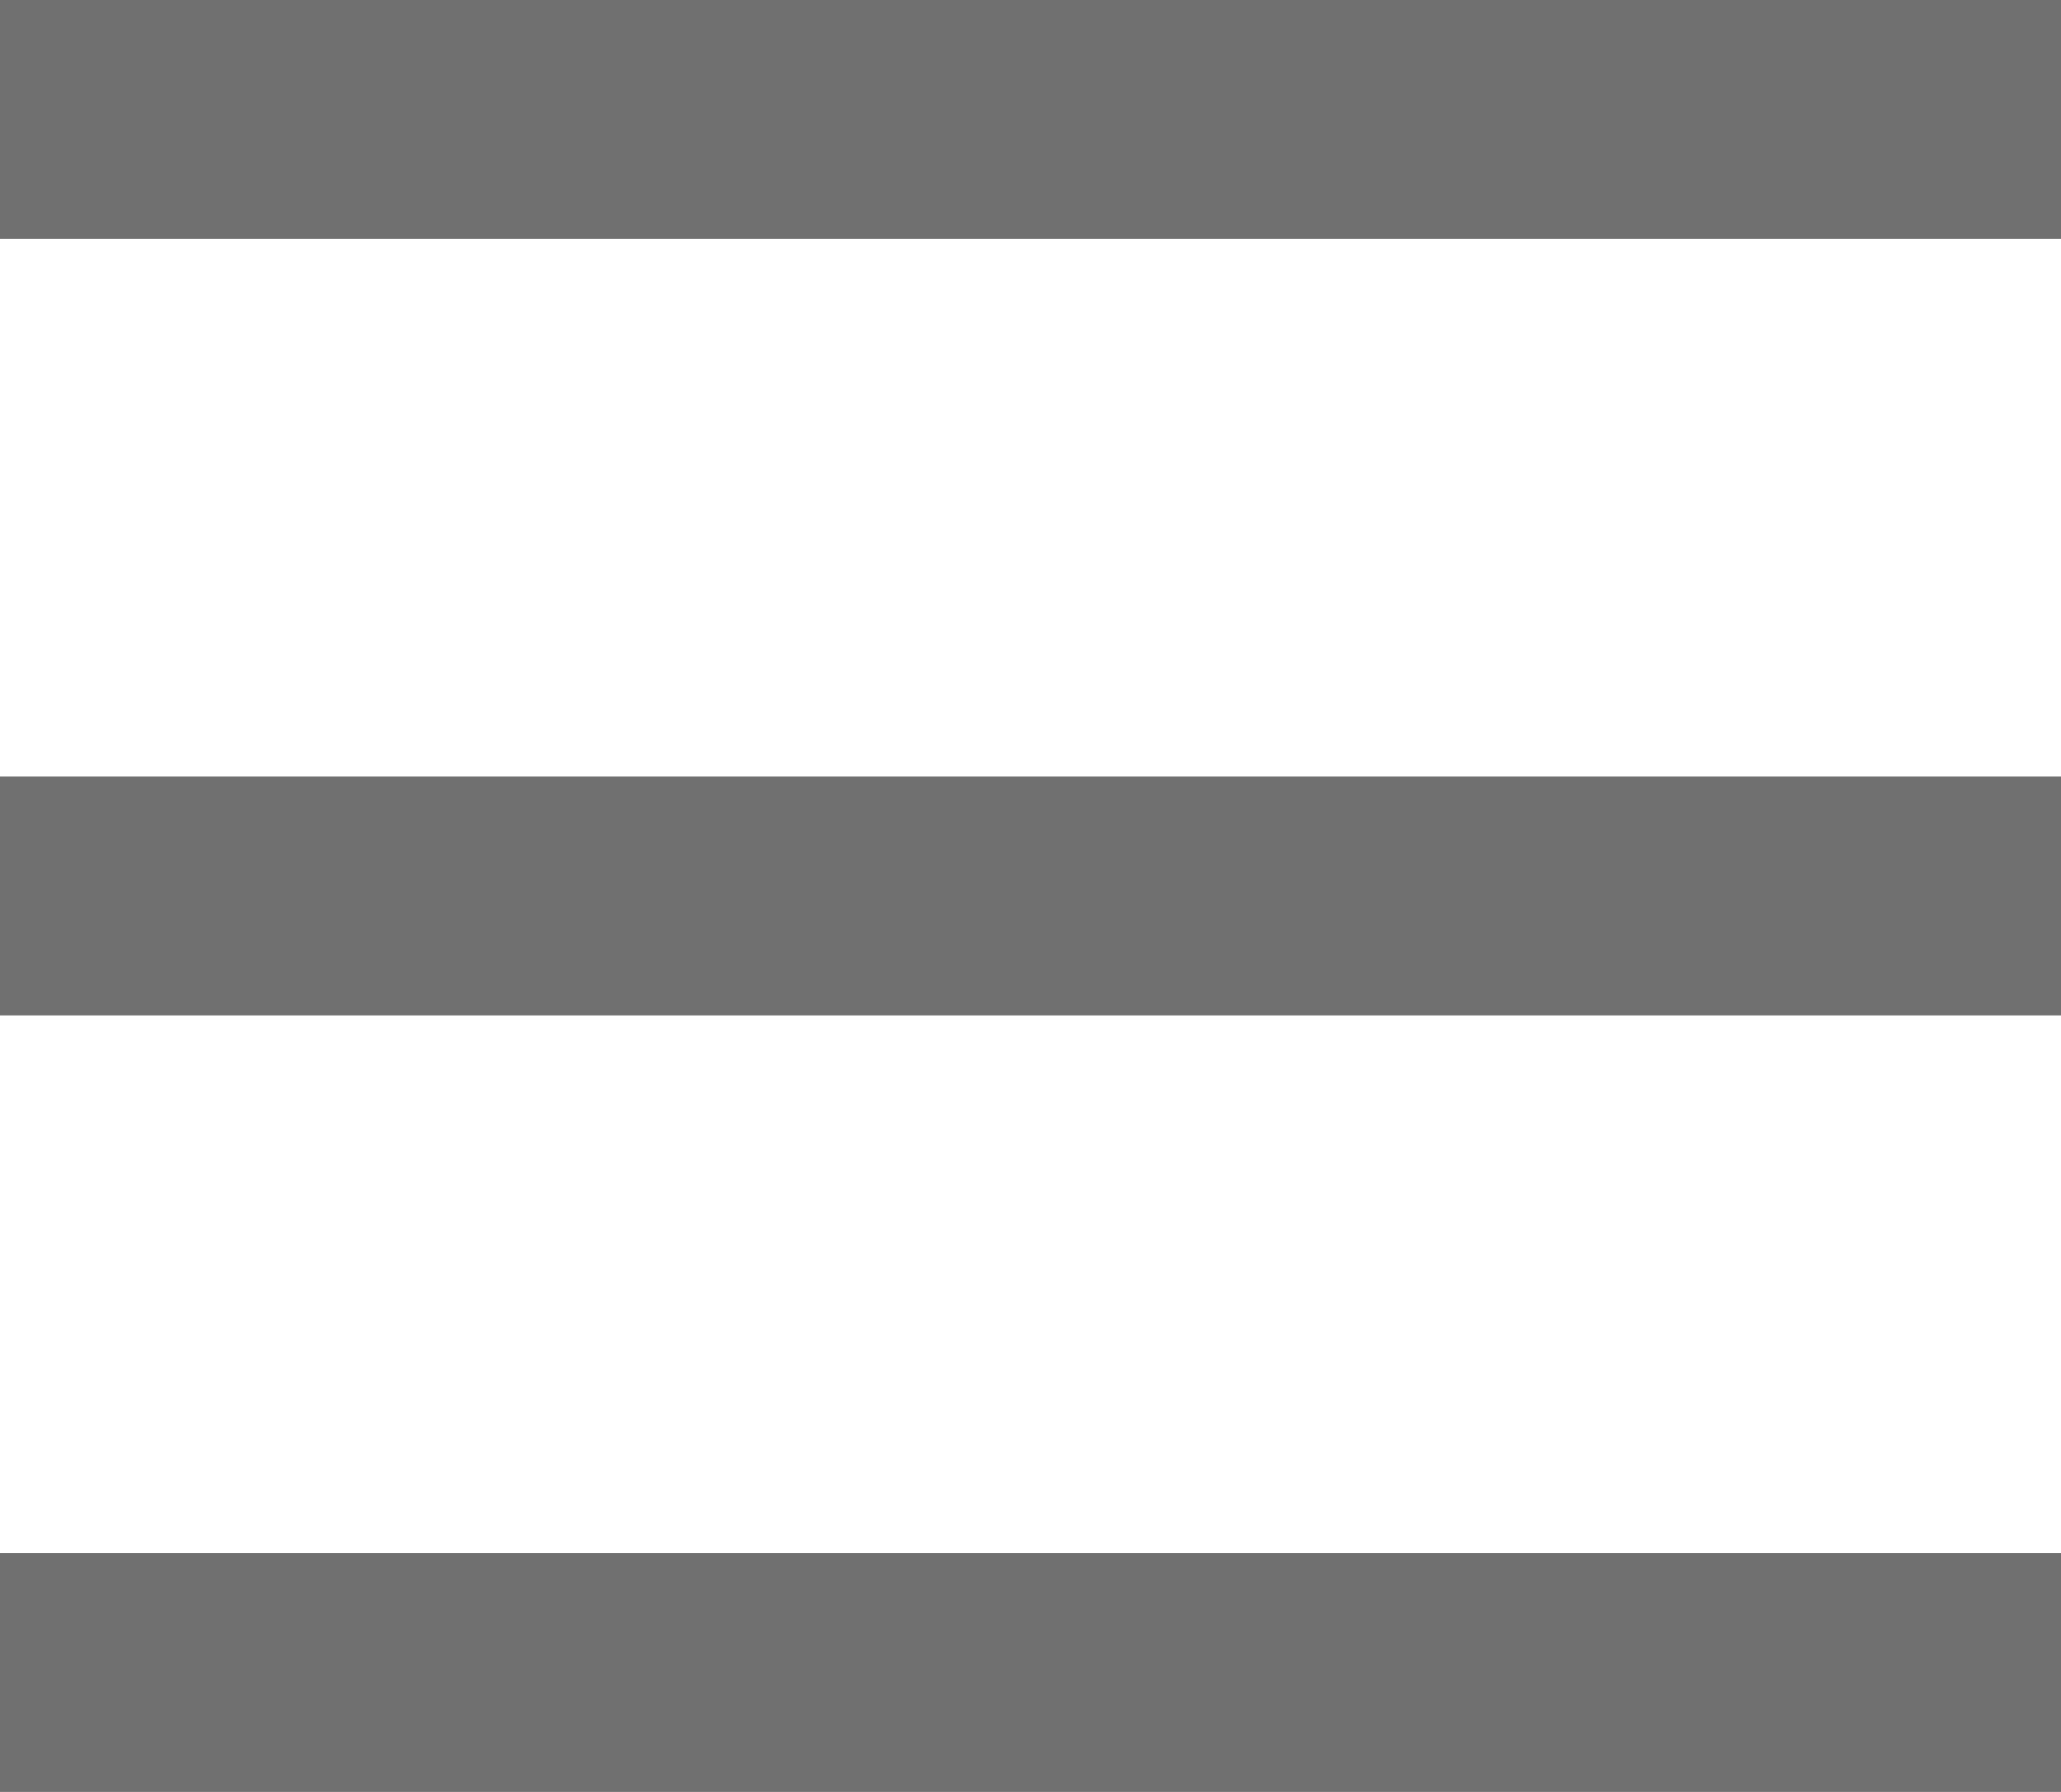
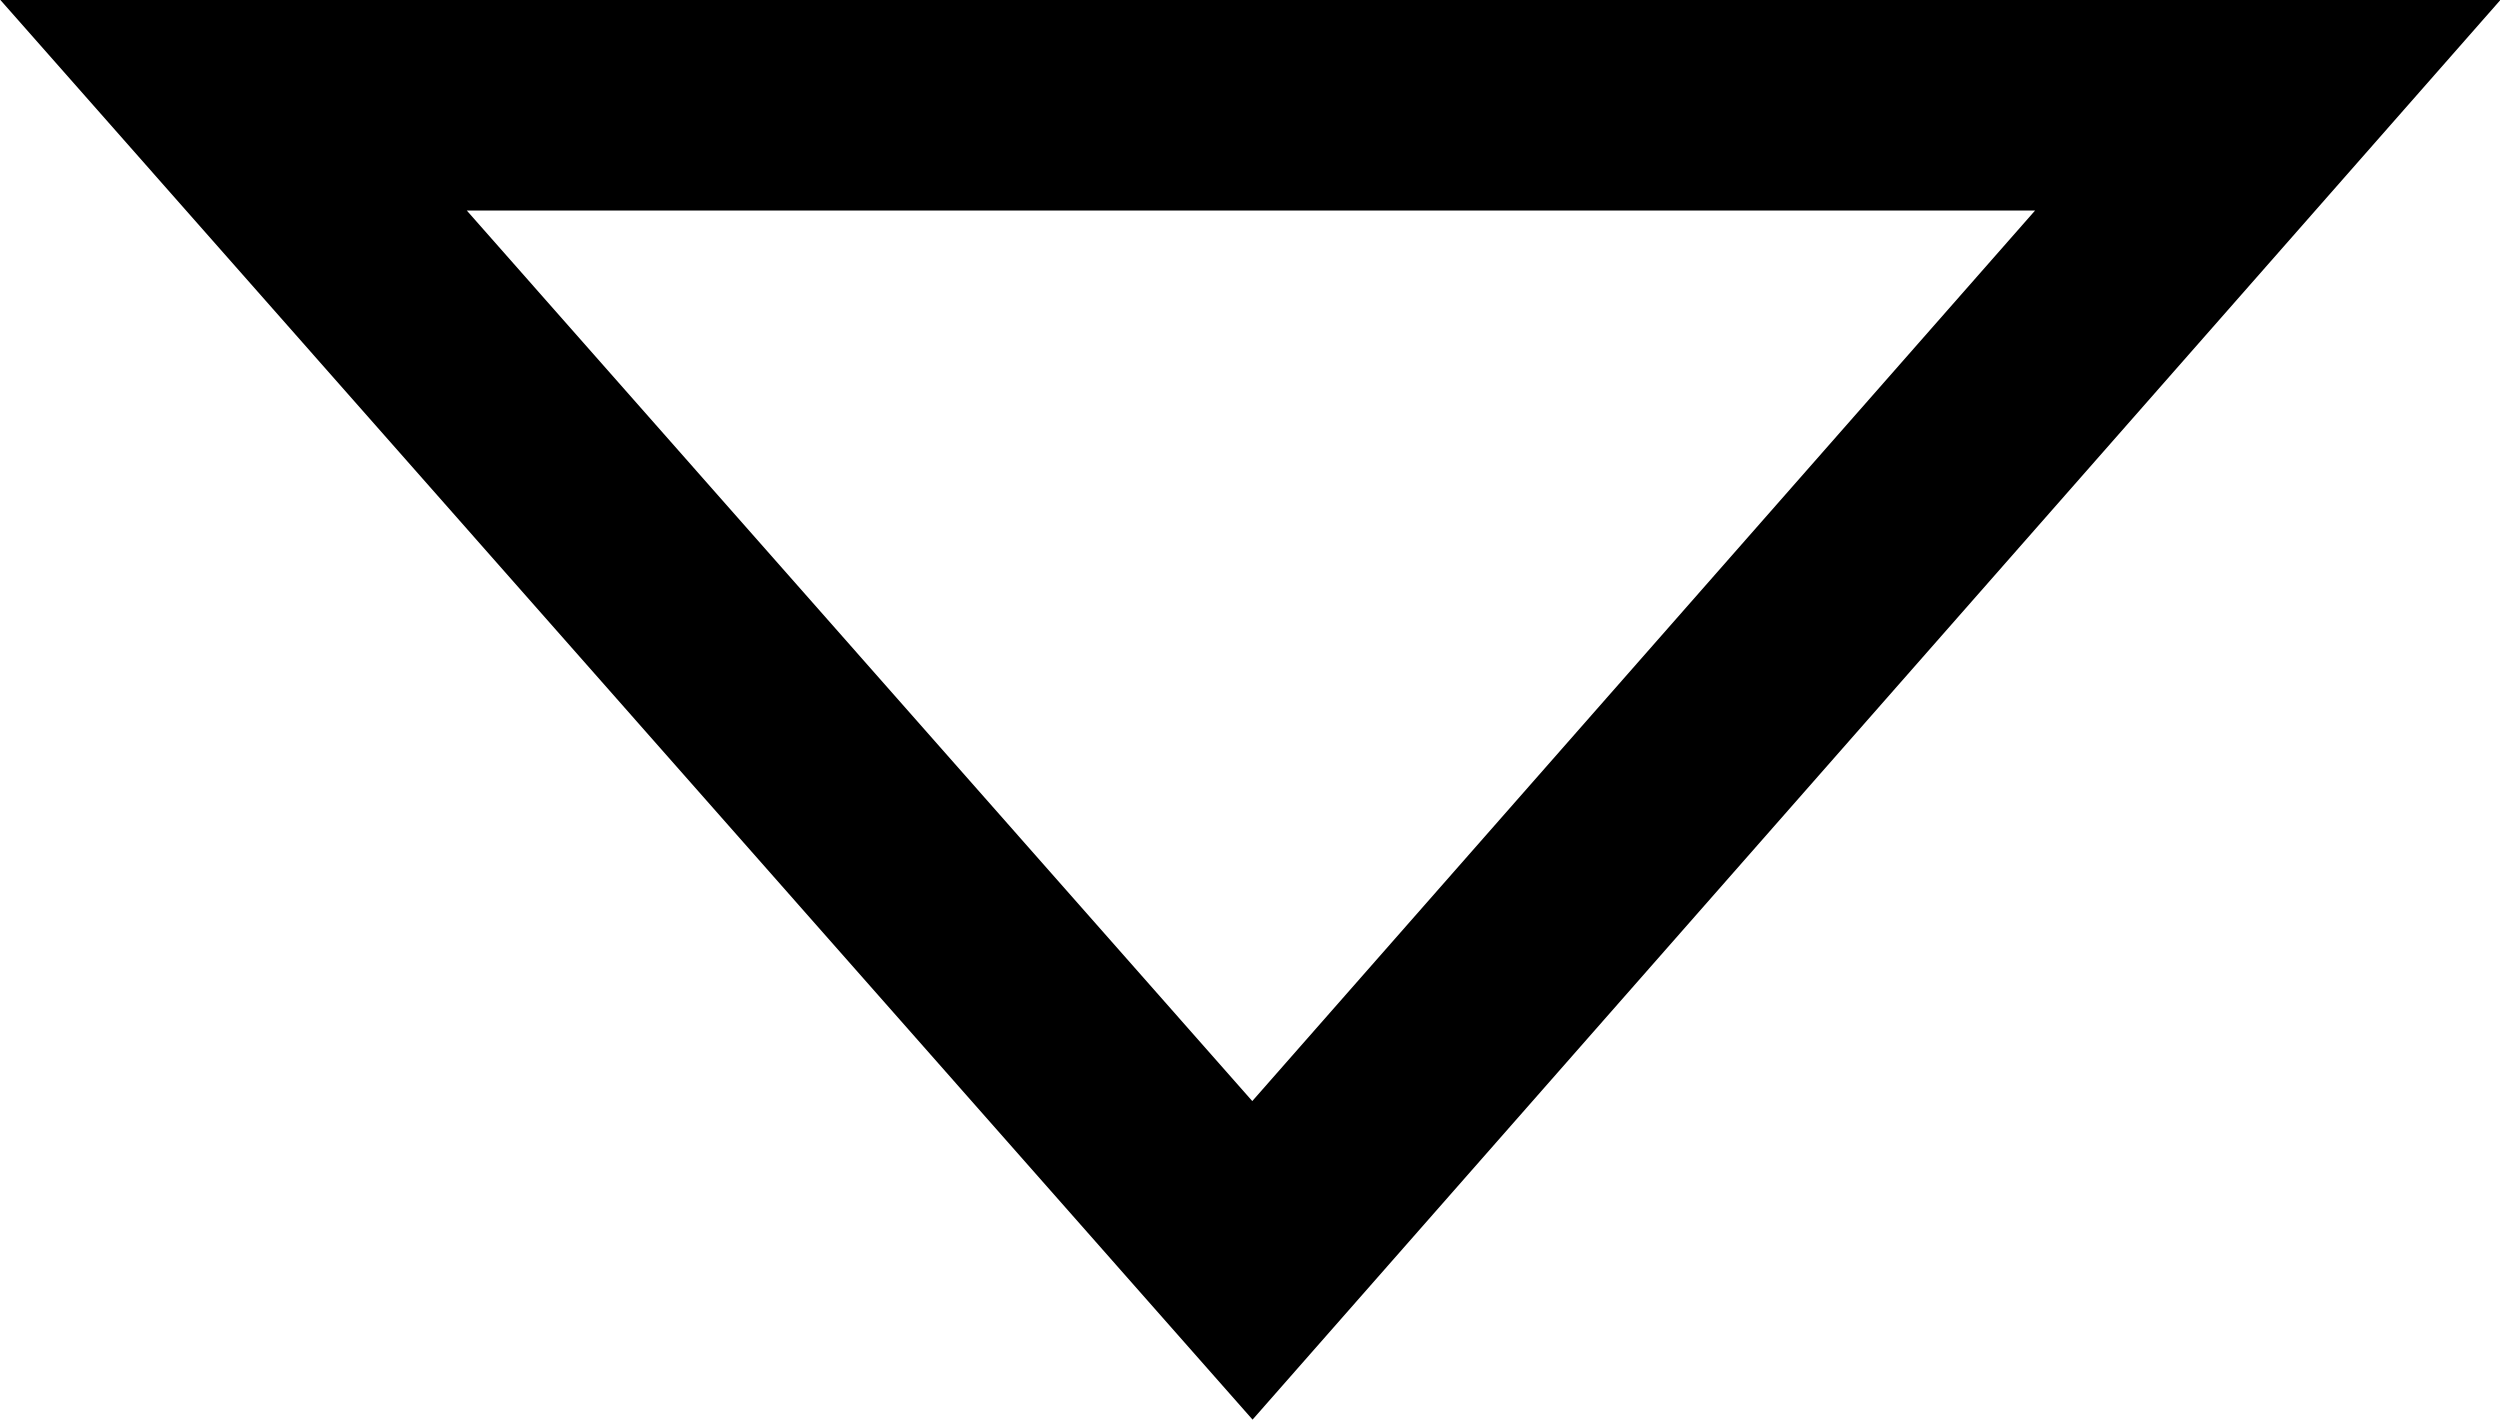
- <svg xmlns="http://www.w3.org/2000/svg" width="17.25" height="15" viewBox="0 0 17.25 15">
-   <g id="burgerMenu" transform="translate(-281.25 -22.5)">
-     <line id="Line_1" data-name="Line 1" x1="15.25" transform="translate(282.25 23.5)" fill="none" stroke="#707070" stroke-linecap="square" stroke-width="2" />
-     <line id="Line_2" data-name="Line 2" x1="15.25" transform="translate(282.25 30)" fill="none" stroke="#707070" stroke-linecap="square" stroke-width="2" />
-     <line id="Line_3" data-name="Line 3" x1="15.25" transform="translate(282.25 36.5)" fill="none" stroke="#707070" stroke-linecap="square" stroke-width="2" />
-   </g>
+ <svg xmlns="http://www.w3.org/2000/svg" width="35.629" height="20.231" viewBox="0 0 35.629 20.231">
+   <path id="Path_32" data-name="Path 32" d="M836.2,406.631h28.99L850.67,390.169Z" transform="translate(868.519 408.131) rotate(180)" fill="none" stroke="#000" stroke-miterlimit="10" stroke-width="3" />
</svg>
